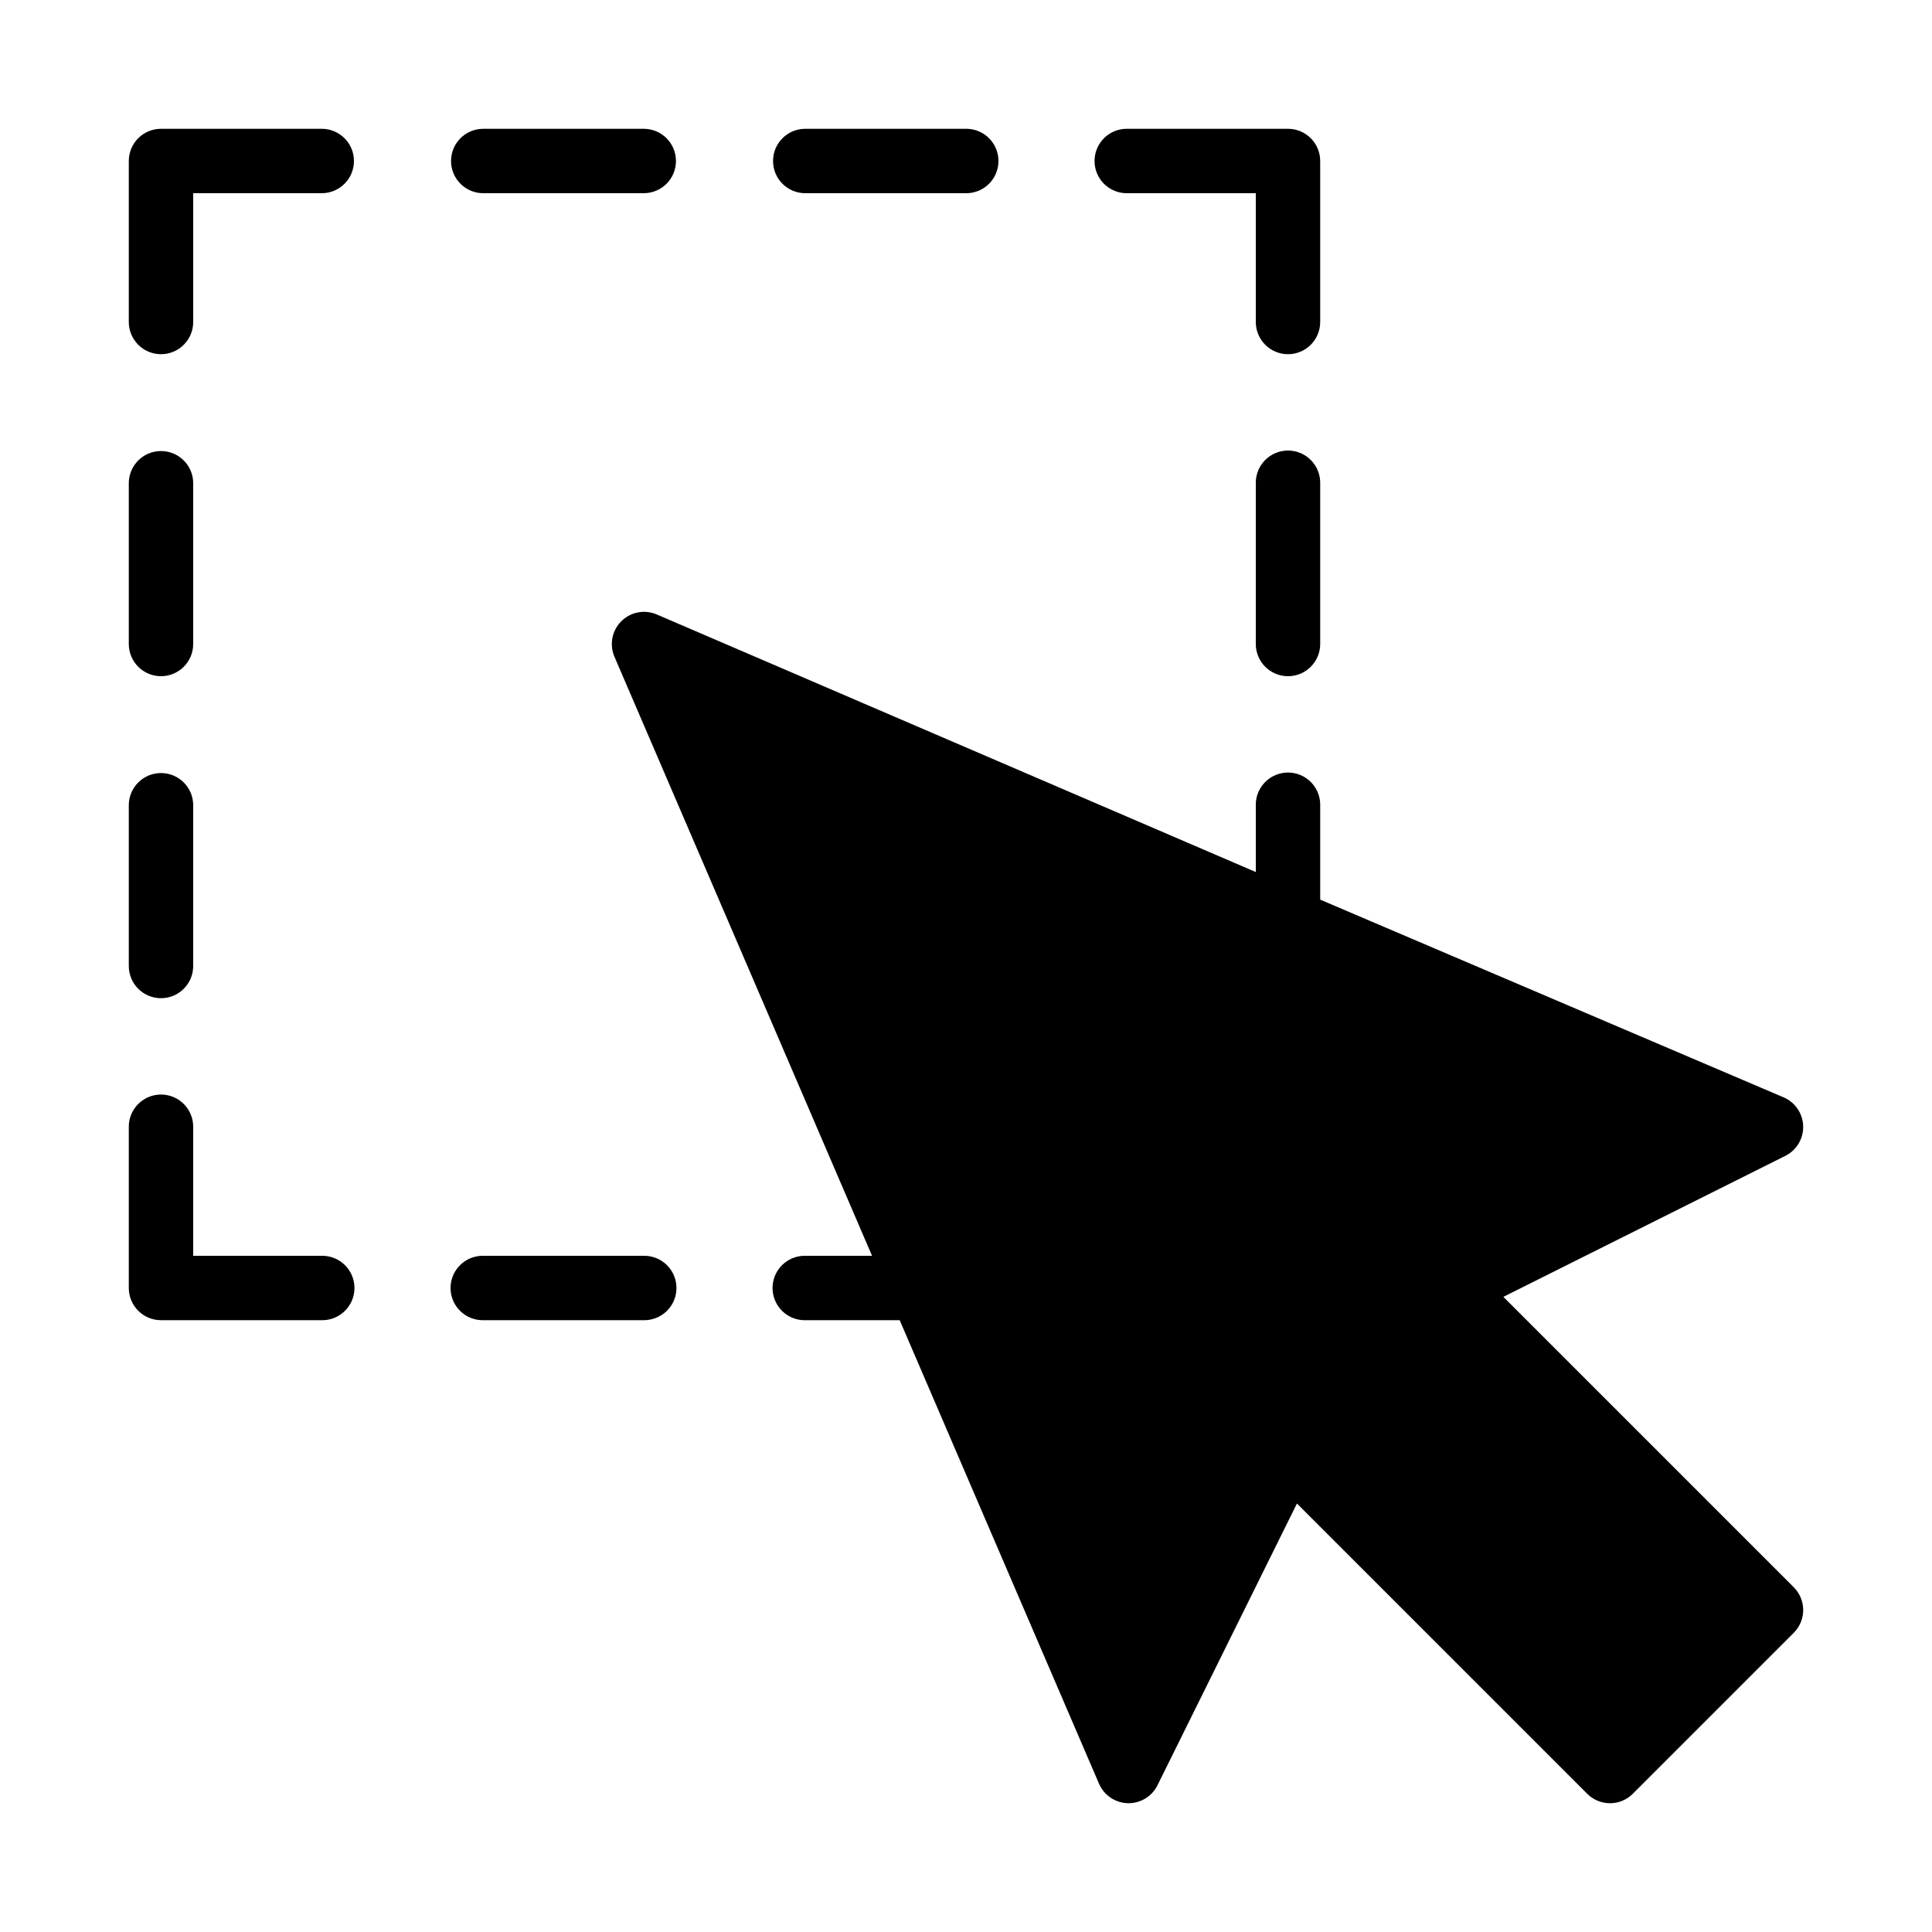
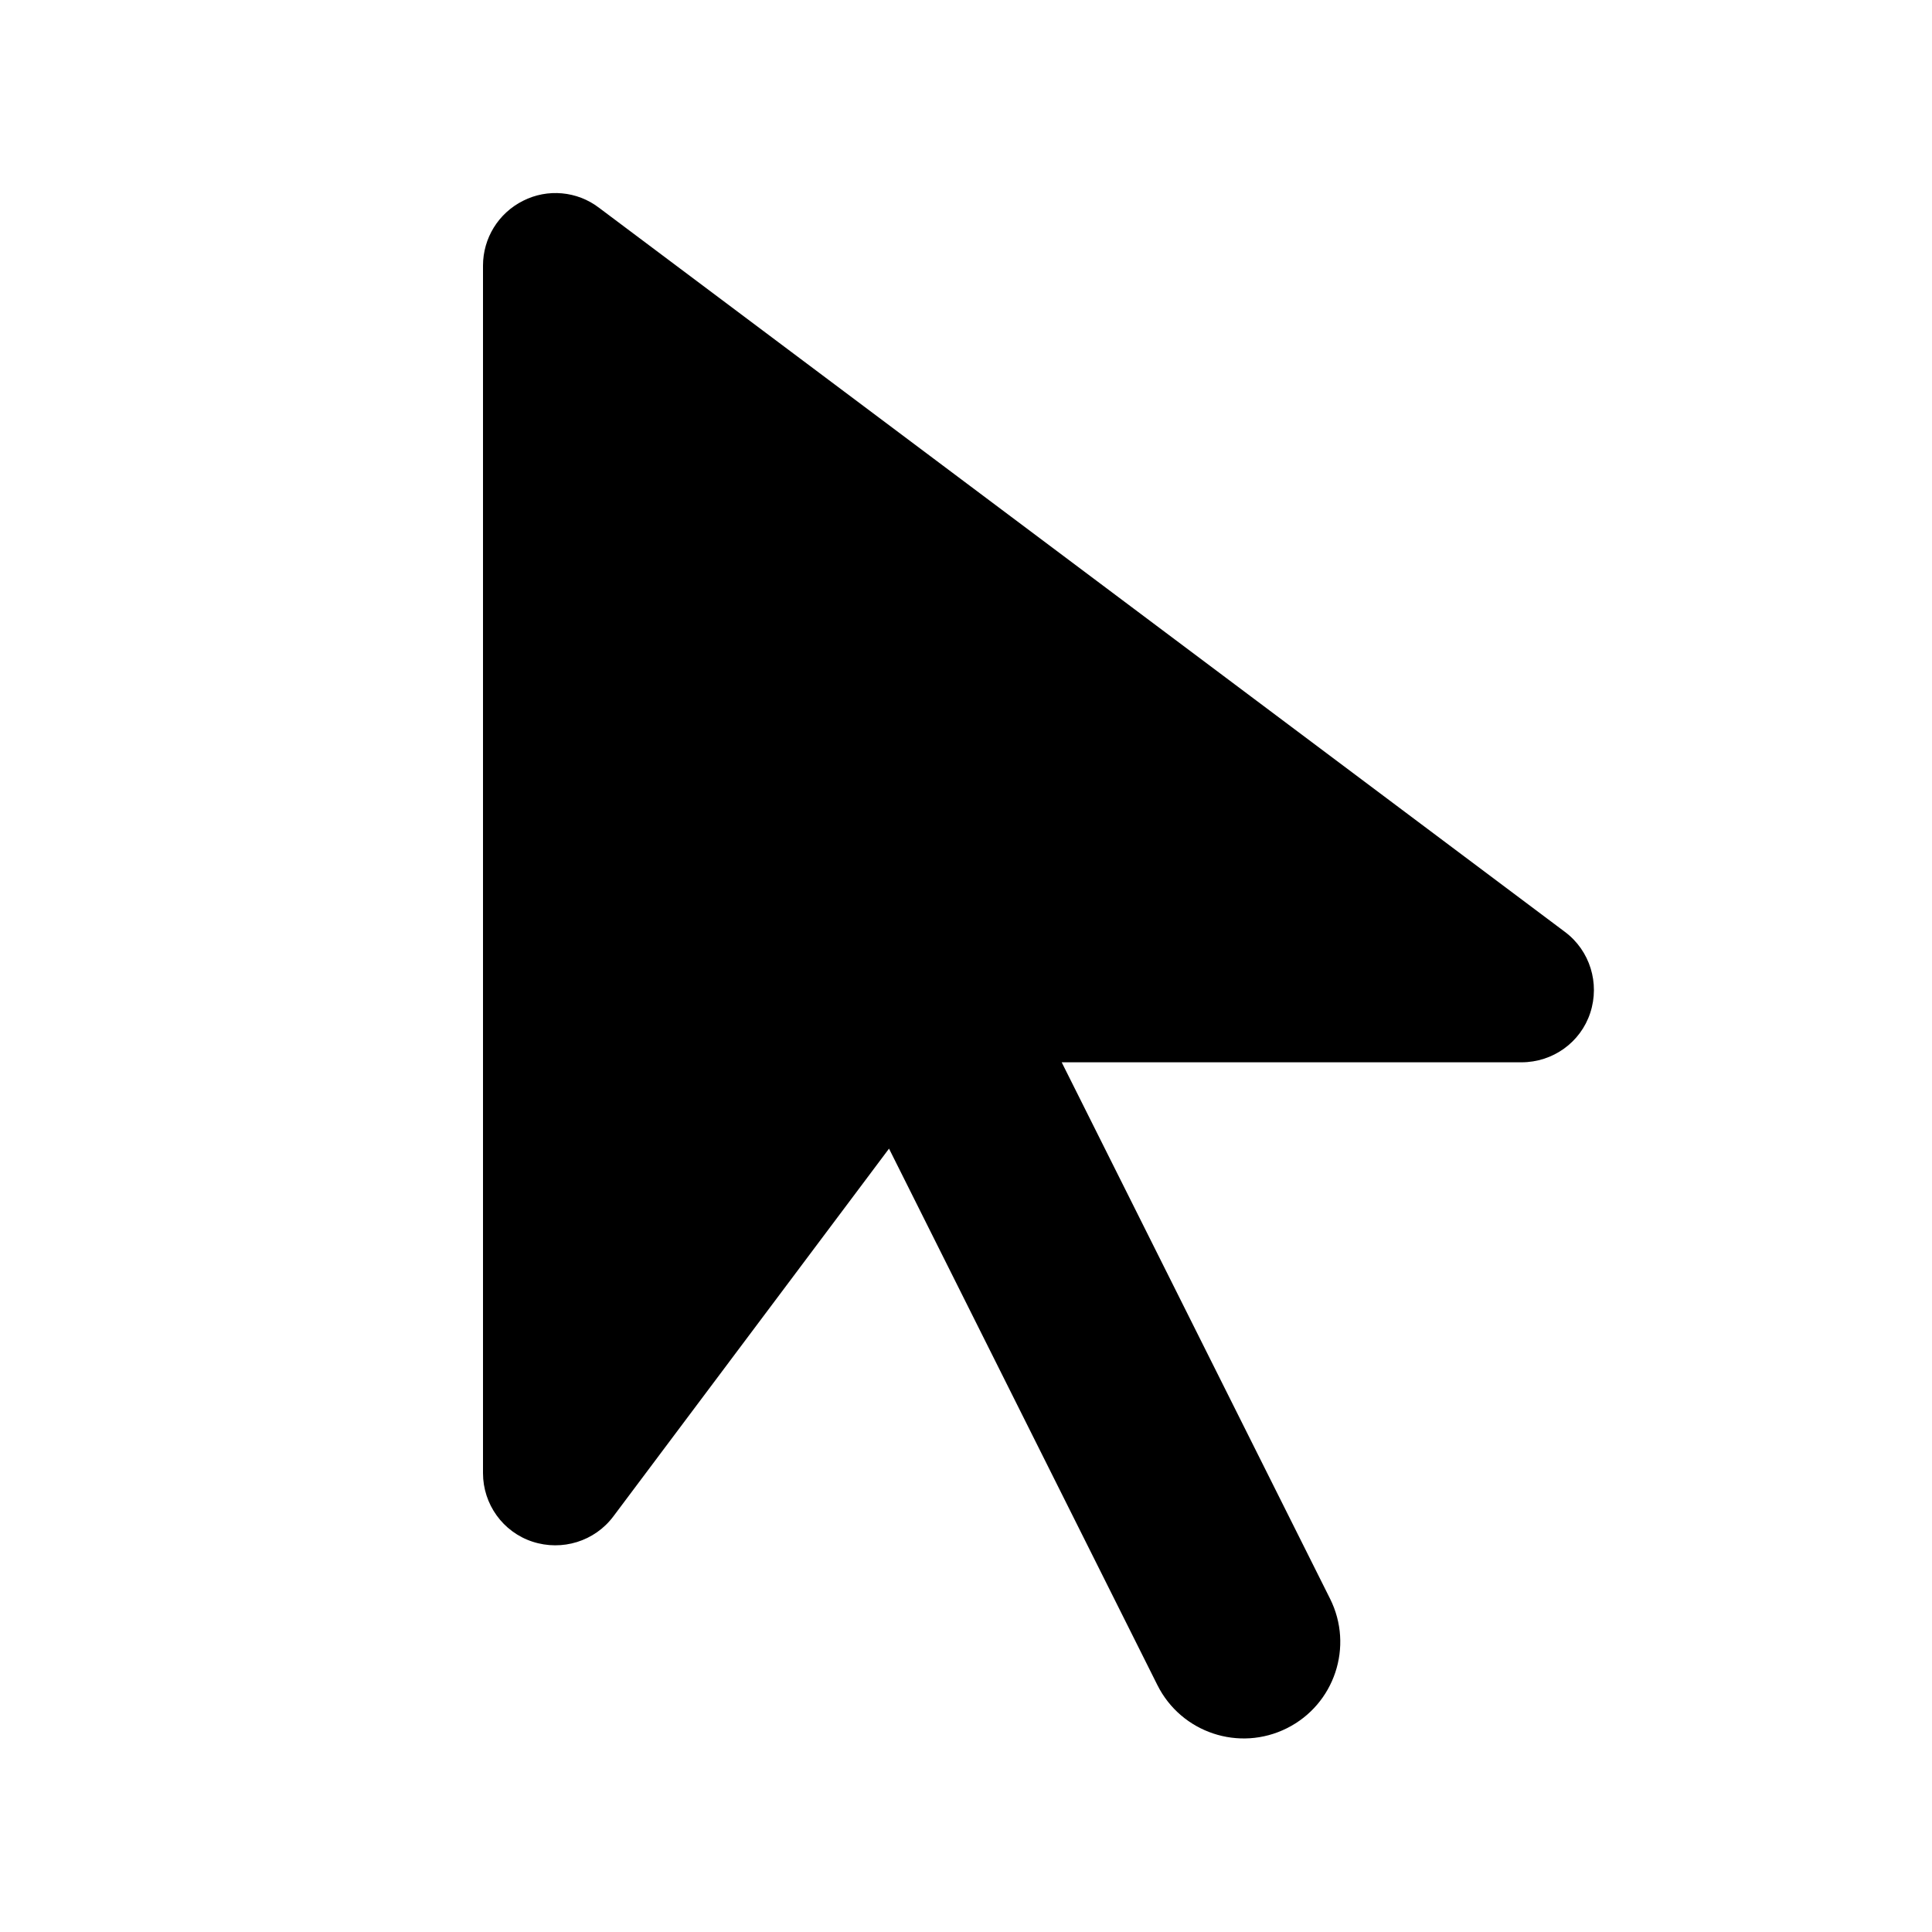
- <svg xmlns="http://www.w3.org/2000/svg" class="svg-icon" style="width: 1em; height: 1em; vertical-align: middle; fill: currentColor; overflow: hidden;" viewBox="0 0 1024 1024" version="1.1">
-   <path d="M598.187 955.733h-0.444a17.118 17.118 0 0 1-15.241-10.325L476.86 699.733H426.667a17.067 17.067 0 1 1 0-34.133h35.533l-136.533-317.525a17.067 17.067 0 0 1 22.409-22.409l317.525 136.533V426.667a17.067 17.067 0 1 1 34.133 0v50.159l245.641 104.806a17.084 17.084 0 0 1 0.922 30.976l-149.487 74.752 153.924 153.924a17.05 17.05 0 0 1 0 24.132l-85.333 85.333a17.05 17.05 0 0 1-24.132 0l-153.856-153.856-73.933 149.35a17.067 17.067 0 0 1-15.292 9.489z" fill="black" />
-   <path d="M682.667 750.933a17.067 17.067 0 0 1 12.066 5.001L853.333 914.534 914.534 853.333l-158.601-158.601a17.015 17.015 0 0 1 4.437-27.324l137.677-68.83-222.037-94.737-0.102-0.034-301.978-129.877 129.86 301.995 0.034 0.068 95.454 222.02 68.096-137.574A17.067 17.067 0 0 1 682.667 750.933z m-341.333-51.2h-85.333a17.067 17.067 0 1 1 0-34.133h85.333a17.067 17.067 0 1 1 0 34.133z m-170.667 0H85.333a17.067 17.067 0 0 1-17.067-17.067v-85.333a17.067 17.067 0 1 1 34.133 0v68.267h68.267a17.067 17.067 0 1 1 0 34.133zM85.333 529.067a17.067 17.067 0 0 1-17.067-17.067v-85.333a17.067 17.067 0 0 1 34.133 0v85.333a17.067 17.067 0 0 1-17.067 17.067z m597.333-170.667a17.067 17.067 0 0 1-17.067-17.067v-85.333a17.067 17.067 0 1 1 34.133 0v85.333a17.067 17.067 0 0 1-17.067 17.067zM85.333 358.4a17.067 17.067 0 0 1-17.067-17.067v-85.333a17.067 17.067 0 0 1 34.133 0v85.333a17.067 17.067 0 0 1-17.067 17.067z m597.333-170.667a17.067 17.067 0 0 1-17.067-17.067V102.4h-68.267a17.067 17.067 0 1 1 0-34.133h85.333a17.067 17.067 0 0 1 17.067 17.067v85.333a17.067 17.067 0 0 1-17.067 17.067zM85.333 187.733a17.067 17.067 0 0 1-17.067-17.067V85.333a17.067 17.067 0 0 1 17.067-17.067h85.333a17.067 17.067 0 0 1 0 34.133H102.4v68.267a17.067 17.067 0 0 1-17.067 17.067z m426.667-85.333h-85.333a17.067 17.067 0 0 1 0-34.133h85.333a17.067 17.067 0 1 1 0 34.133zM341.333 102.4h-85.333a17.067 17.067 0 0 1 0-34.133h85.333a17.067 17.067 0 0 1 0 34.133z" fill="currentColor" />
+ <svg xmlns="http://www.w3.org/2000/svg" viewBox="0 0 640 640">
+   <path d="M173.3 66.5C181.4 62.4 191.2 63.3 198.4 68.8L518.4 308.7C526.7 314.9 530 325.7 526.8 335.5C523.6 345.3 514.4 351.9 504 351.9L351.7 351.9L440.6 529.6C448.5 545.4 442.1 564.6 426.3 572.5C410.5 580.4 391.3 574 383.4 558.2L294.5 380.5L203.2 502.3C197 510.6 186.2 513.9 176.4 510.7C166.6 507.5 160 498.3 160 488L160 88C160 78.9 165.1 70.6 173.3 66.5z" />
</svg>
